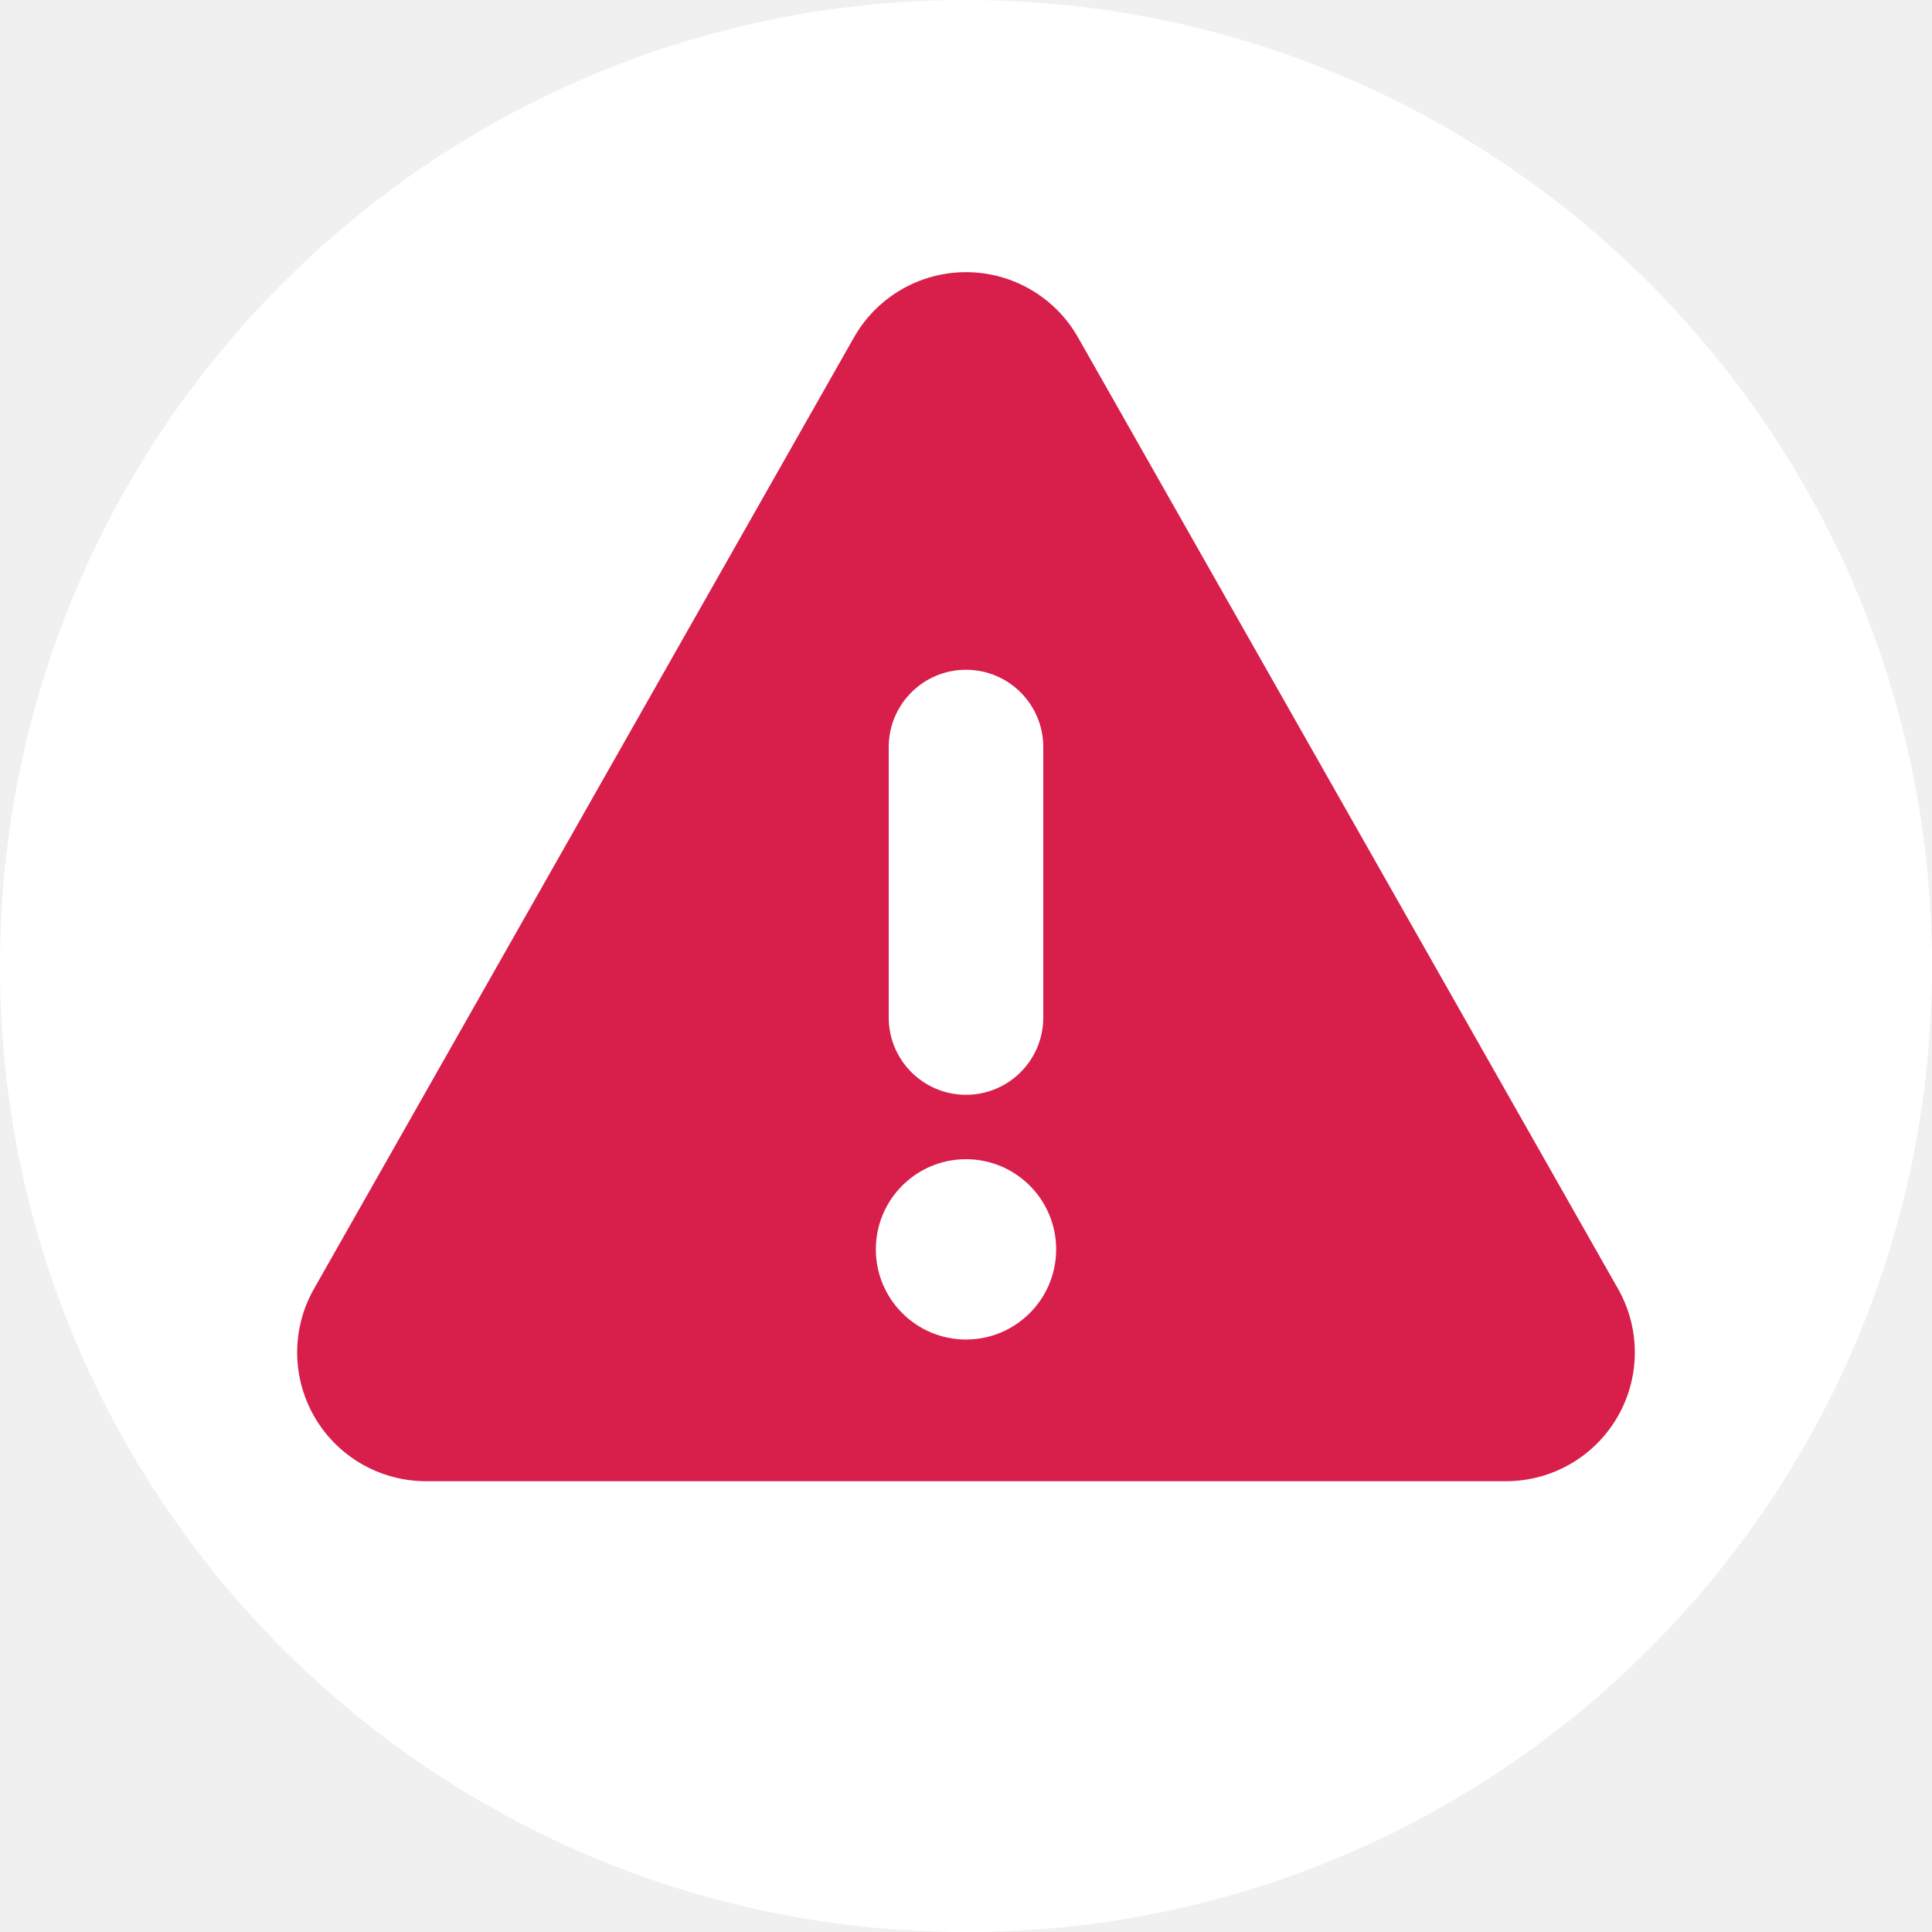
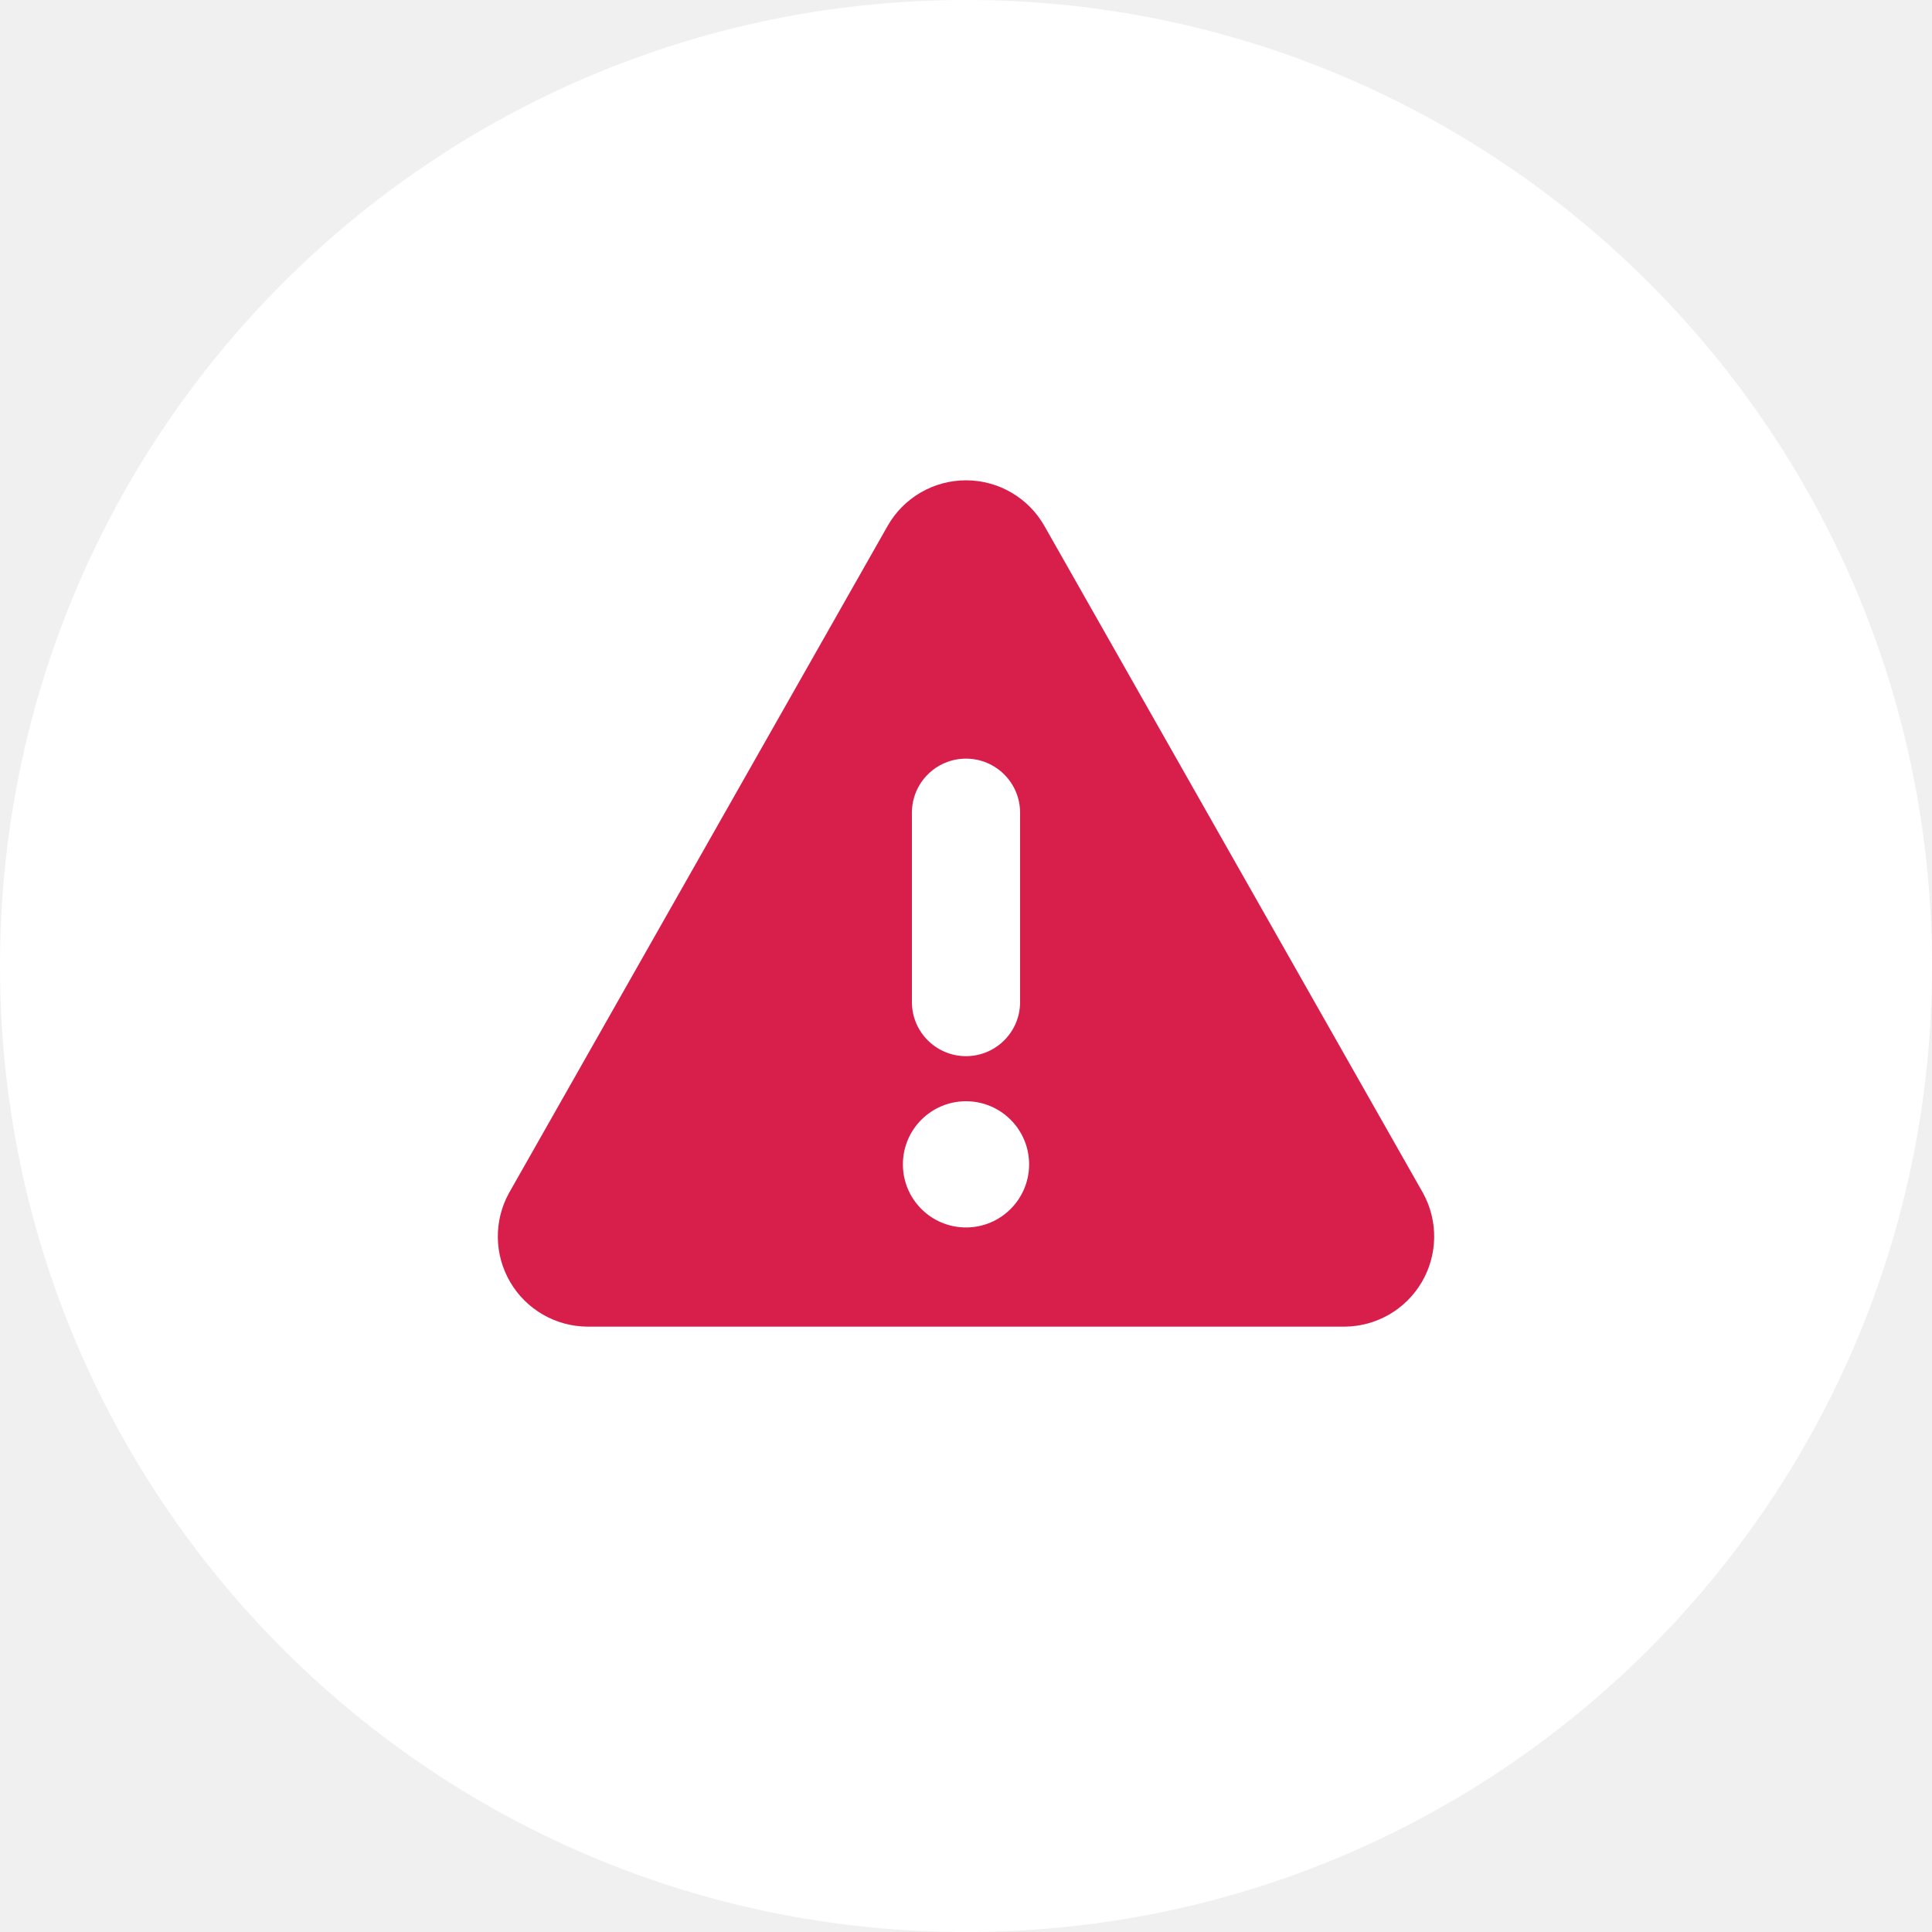
<svg xmlns="http://www.w3.org/2000/svg" width="300" height="300" viewBox="0 0 300 300" fill="none">
  <rect width="300" height="300" rx="150" fill="white" />
-   <path d="M132.6 52.4a20 20 0 0 1 34.8 0l84 148A20 20 0 0 1 234 230H66a20 20 0 0 1-17.4-29.6l84-148Z" fill="#D81E4A" />
-   <rect x="138" y="104" width="24" height="66" rx="12" fill="white" />
-   <circle cx="150" cy="194" r="14" fill="white" />
+   <g transform="translate(150 150) scale(0.7) translate(-150 -150)">
+     <path d="M132.6 52.4a20 20 0 0 1 34.8 0l84 148A20 20 0 0 1 234 230H66a20 20 0 0 1-17.4-29.6l84-148Z" fill="#D81E4A" />
+     <rect x="138" y="104" width="24" height="66" rx="12" fill="white" />
+     <circle cx="150" cy="194" r="14" fill="white" />
+   </g>
</svg>
